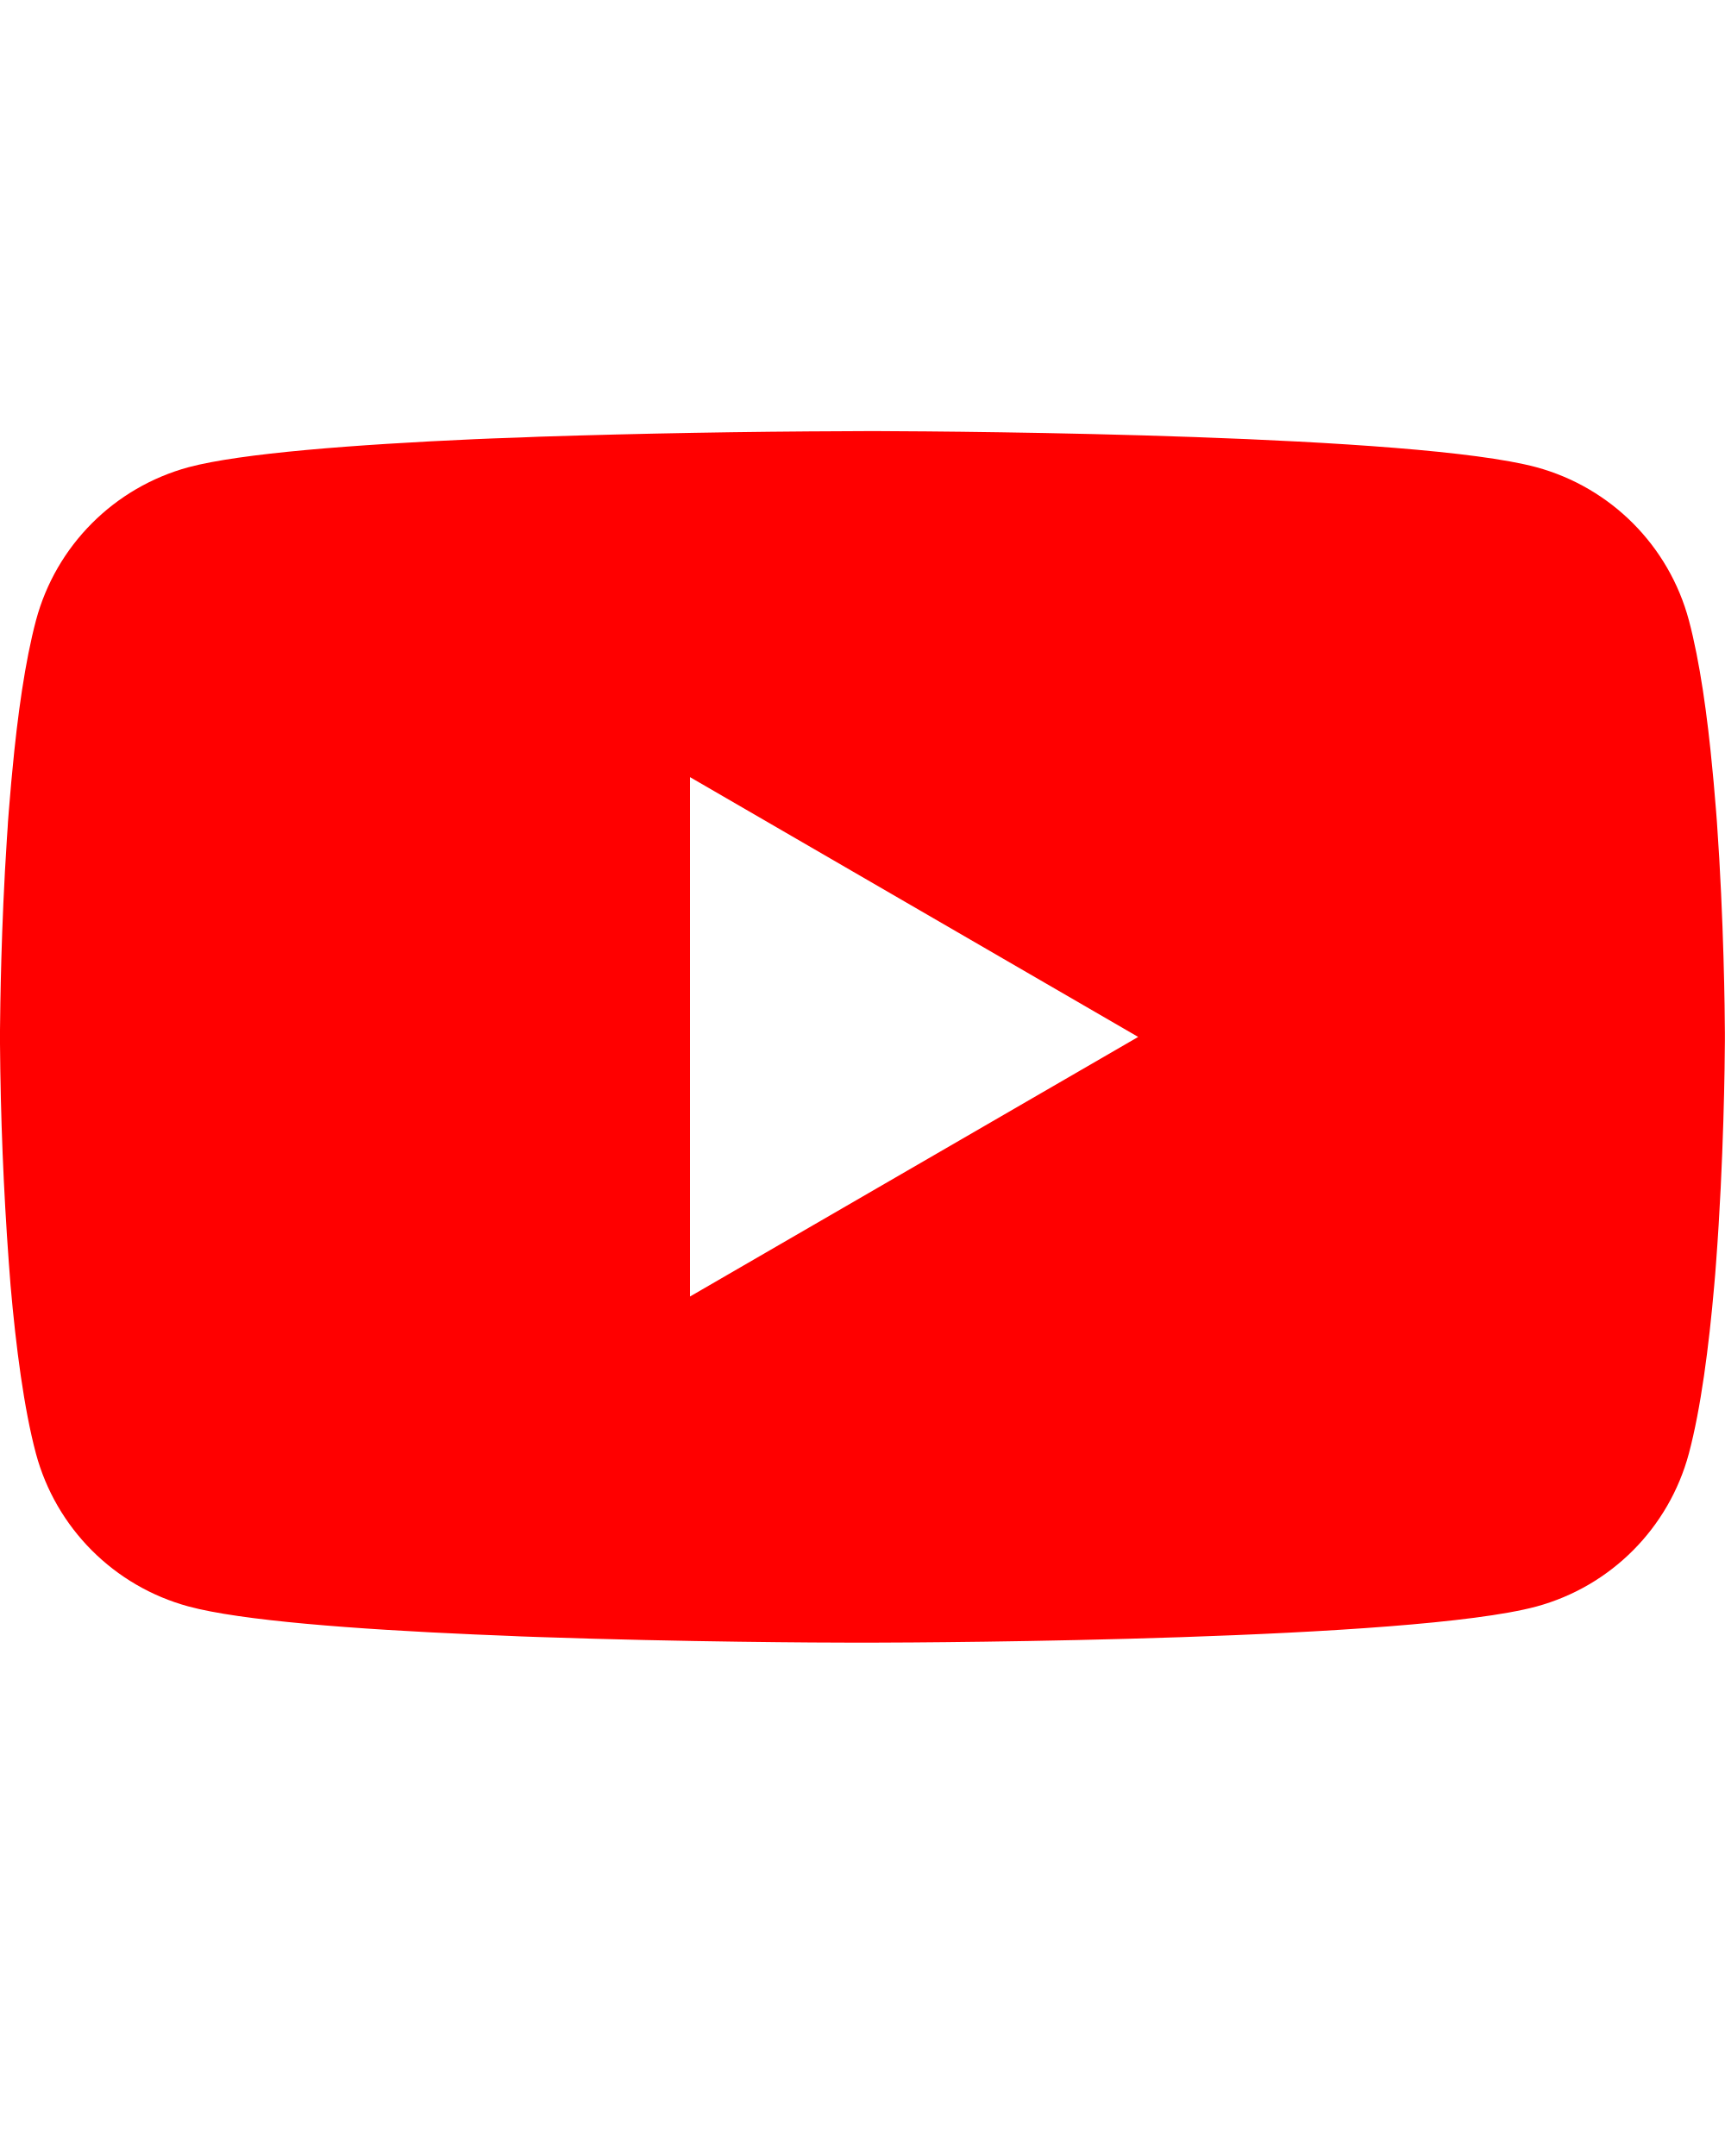
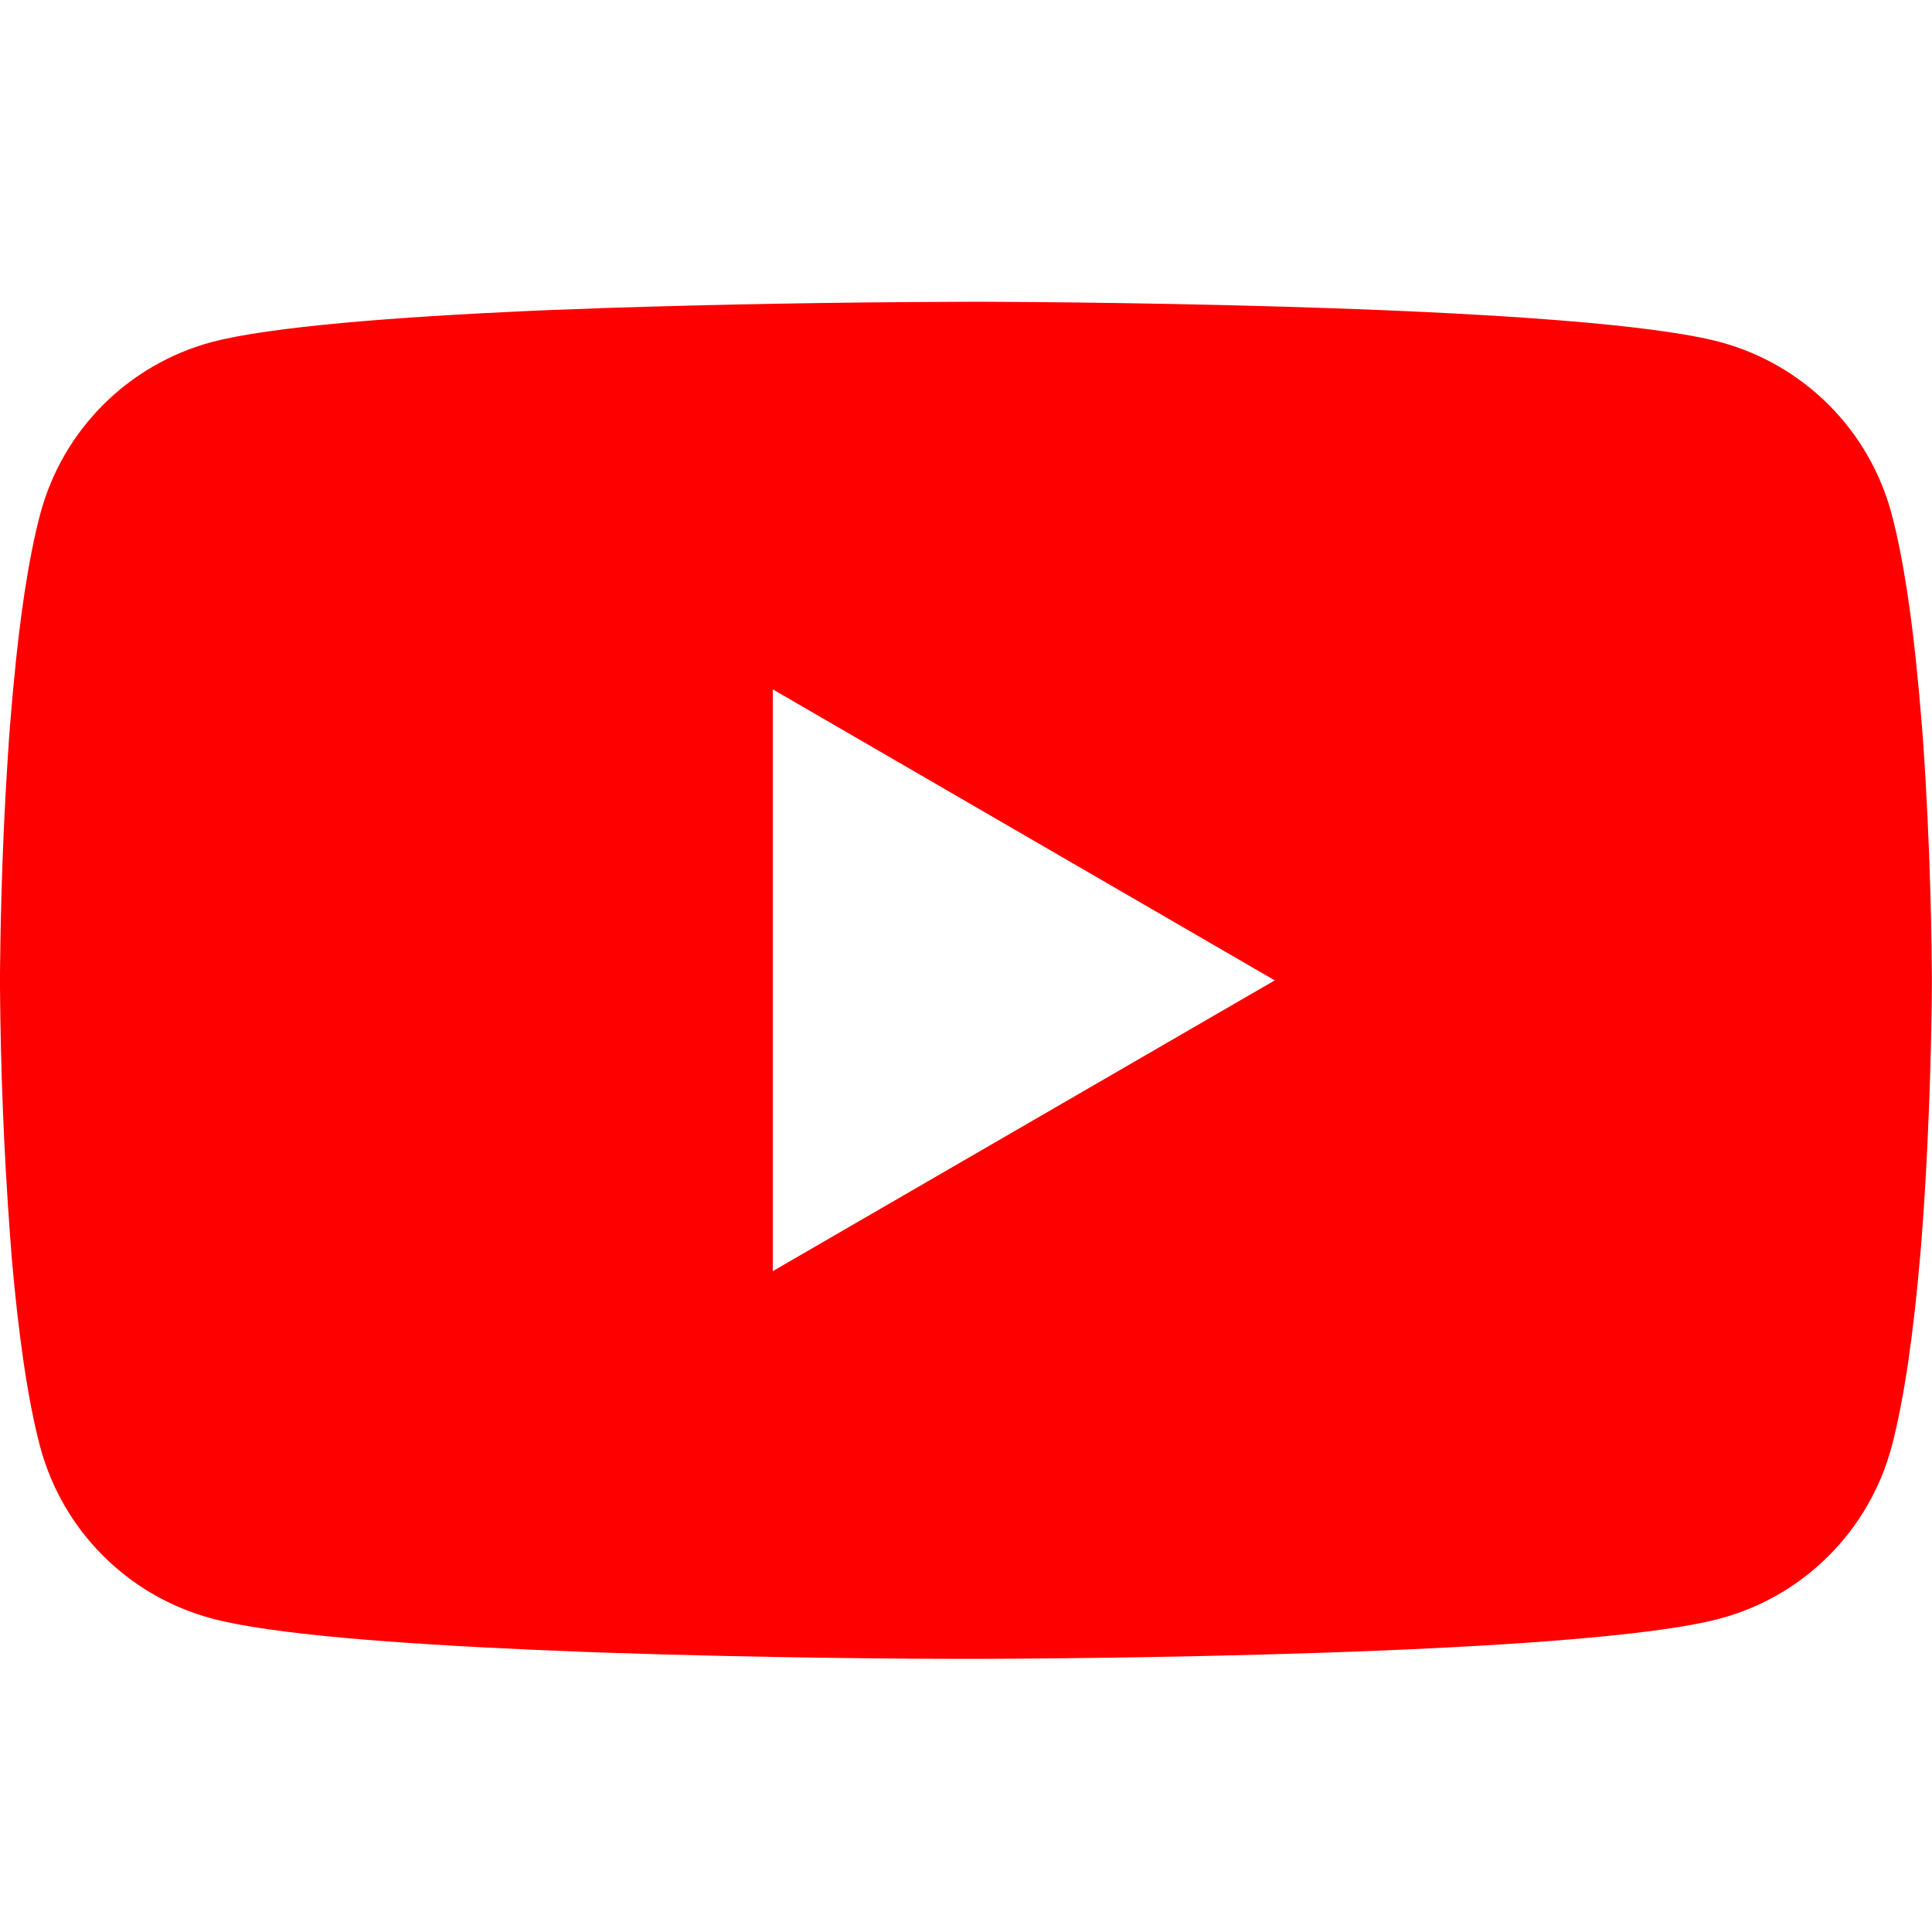
- <svg xmlns="http://www.w3.org/2000/svg" width="24" height="30" fill="red" class="bi bi-youtube" viewBox="0 0 16 16">
+ <svg xmlns="http://www.w3.org/2000/svg" width="30" height="30" fill="red" class="bi bi-youtube" viewBox="0 0 16 15">
  <path d="M8.051 1.999h.089c.822.003 4.987.033 6.11.335a2.01 2.01 0 0 1 1.415 1.42c.101.38.172.883.22 1.402l.01.104.022.26.008.104c.065.914.073 1.77.074 1.957v.075c-.001.194-.01 1.108-.082 2.06l-.008.105-.009.104c-.05.572-.124 1.14-.235 1.558a2.01 2.01 0 0 1-1.415 1.42c-1.16.312-5.569.334-6.18.335h-.142c-.309 0-1.587-.006-2.927-.052l-.17-.006-.087-.004-.171-.007-.171-.007c-1.11-.049-2.167-.128-2.654-.26a2.01 2.01 0 0 1-1.415-1.419c-.111-.417-.185-.986-.235-1.558L.09 9.82l-.008-.104A31 31 0 0 1 0 7.68v-.123c.002-.215.01-.958.064-1.778l.007-.103.003-.052.008-.104.022-.26.01-.104c.048-.519.119-1.023.22-1.402a2.01 2.01 0 0 1 1.415-1.42c.487-.13 1.544-.21 2.654-.26l.17-.007.172-.006.086-.003.171-.007A100 100 0 0 1 7.858 2zM6.4 5.209v4.818l4.157-2.408z" />
</svg>
